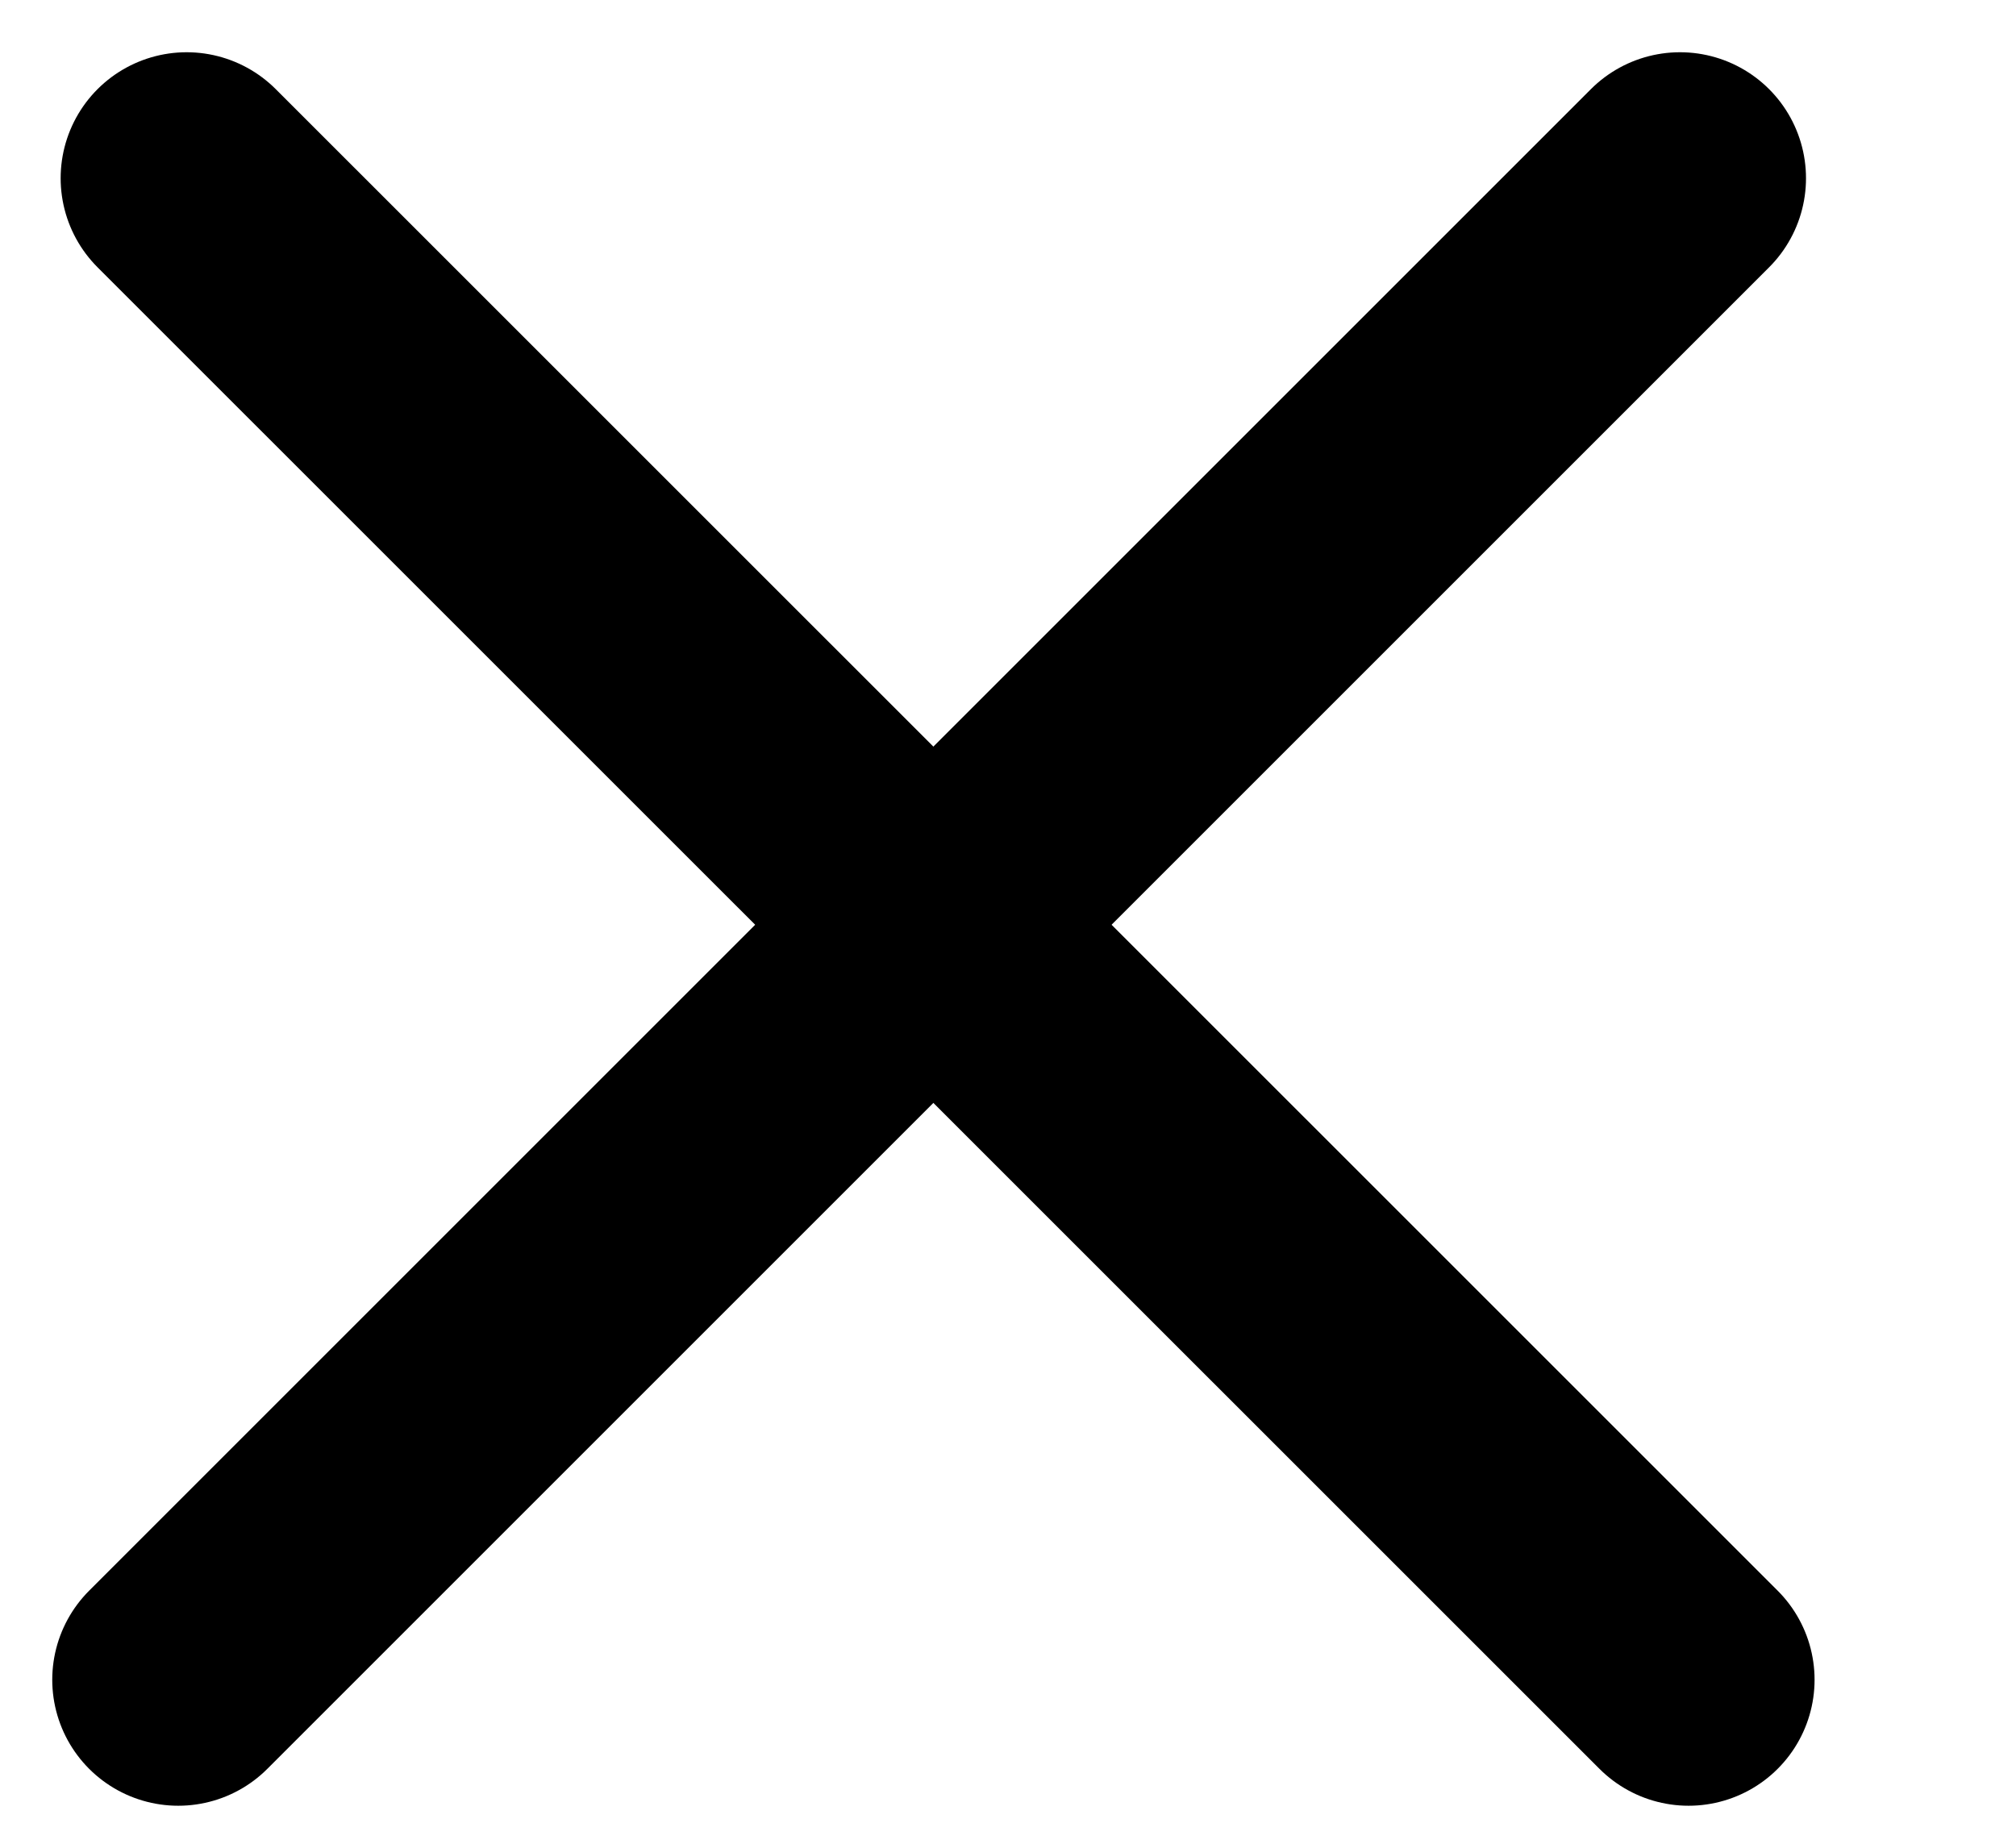
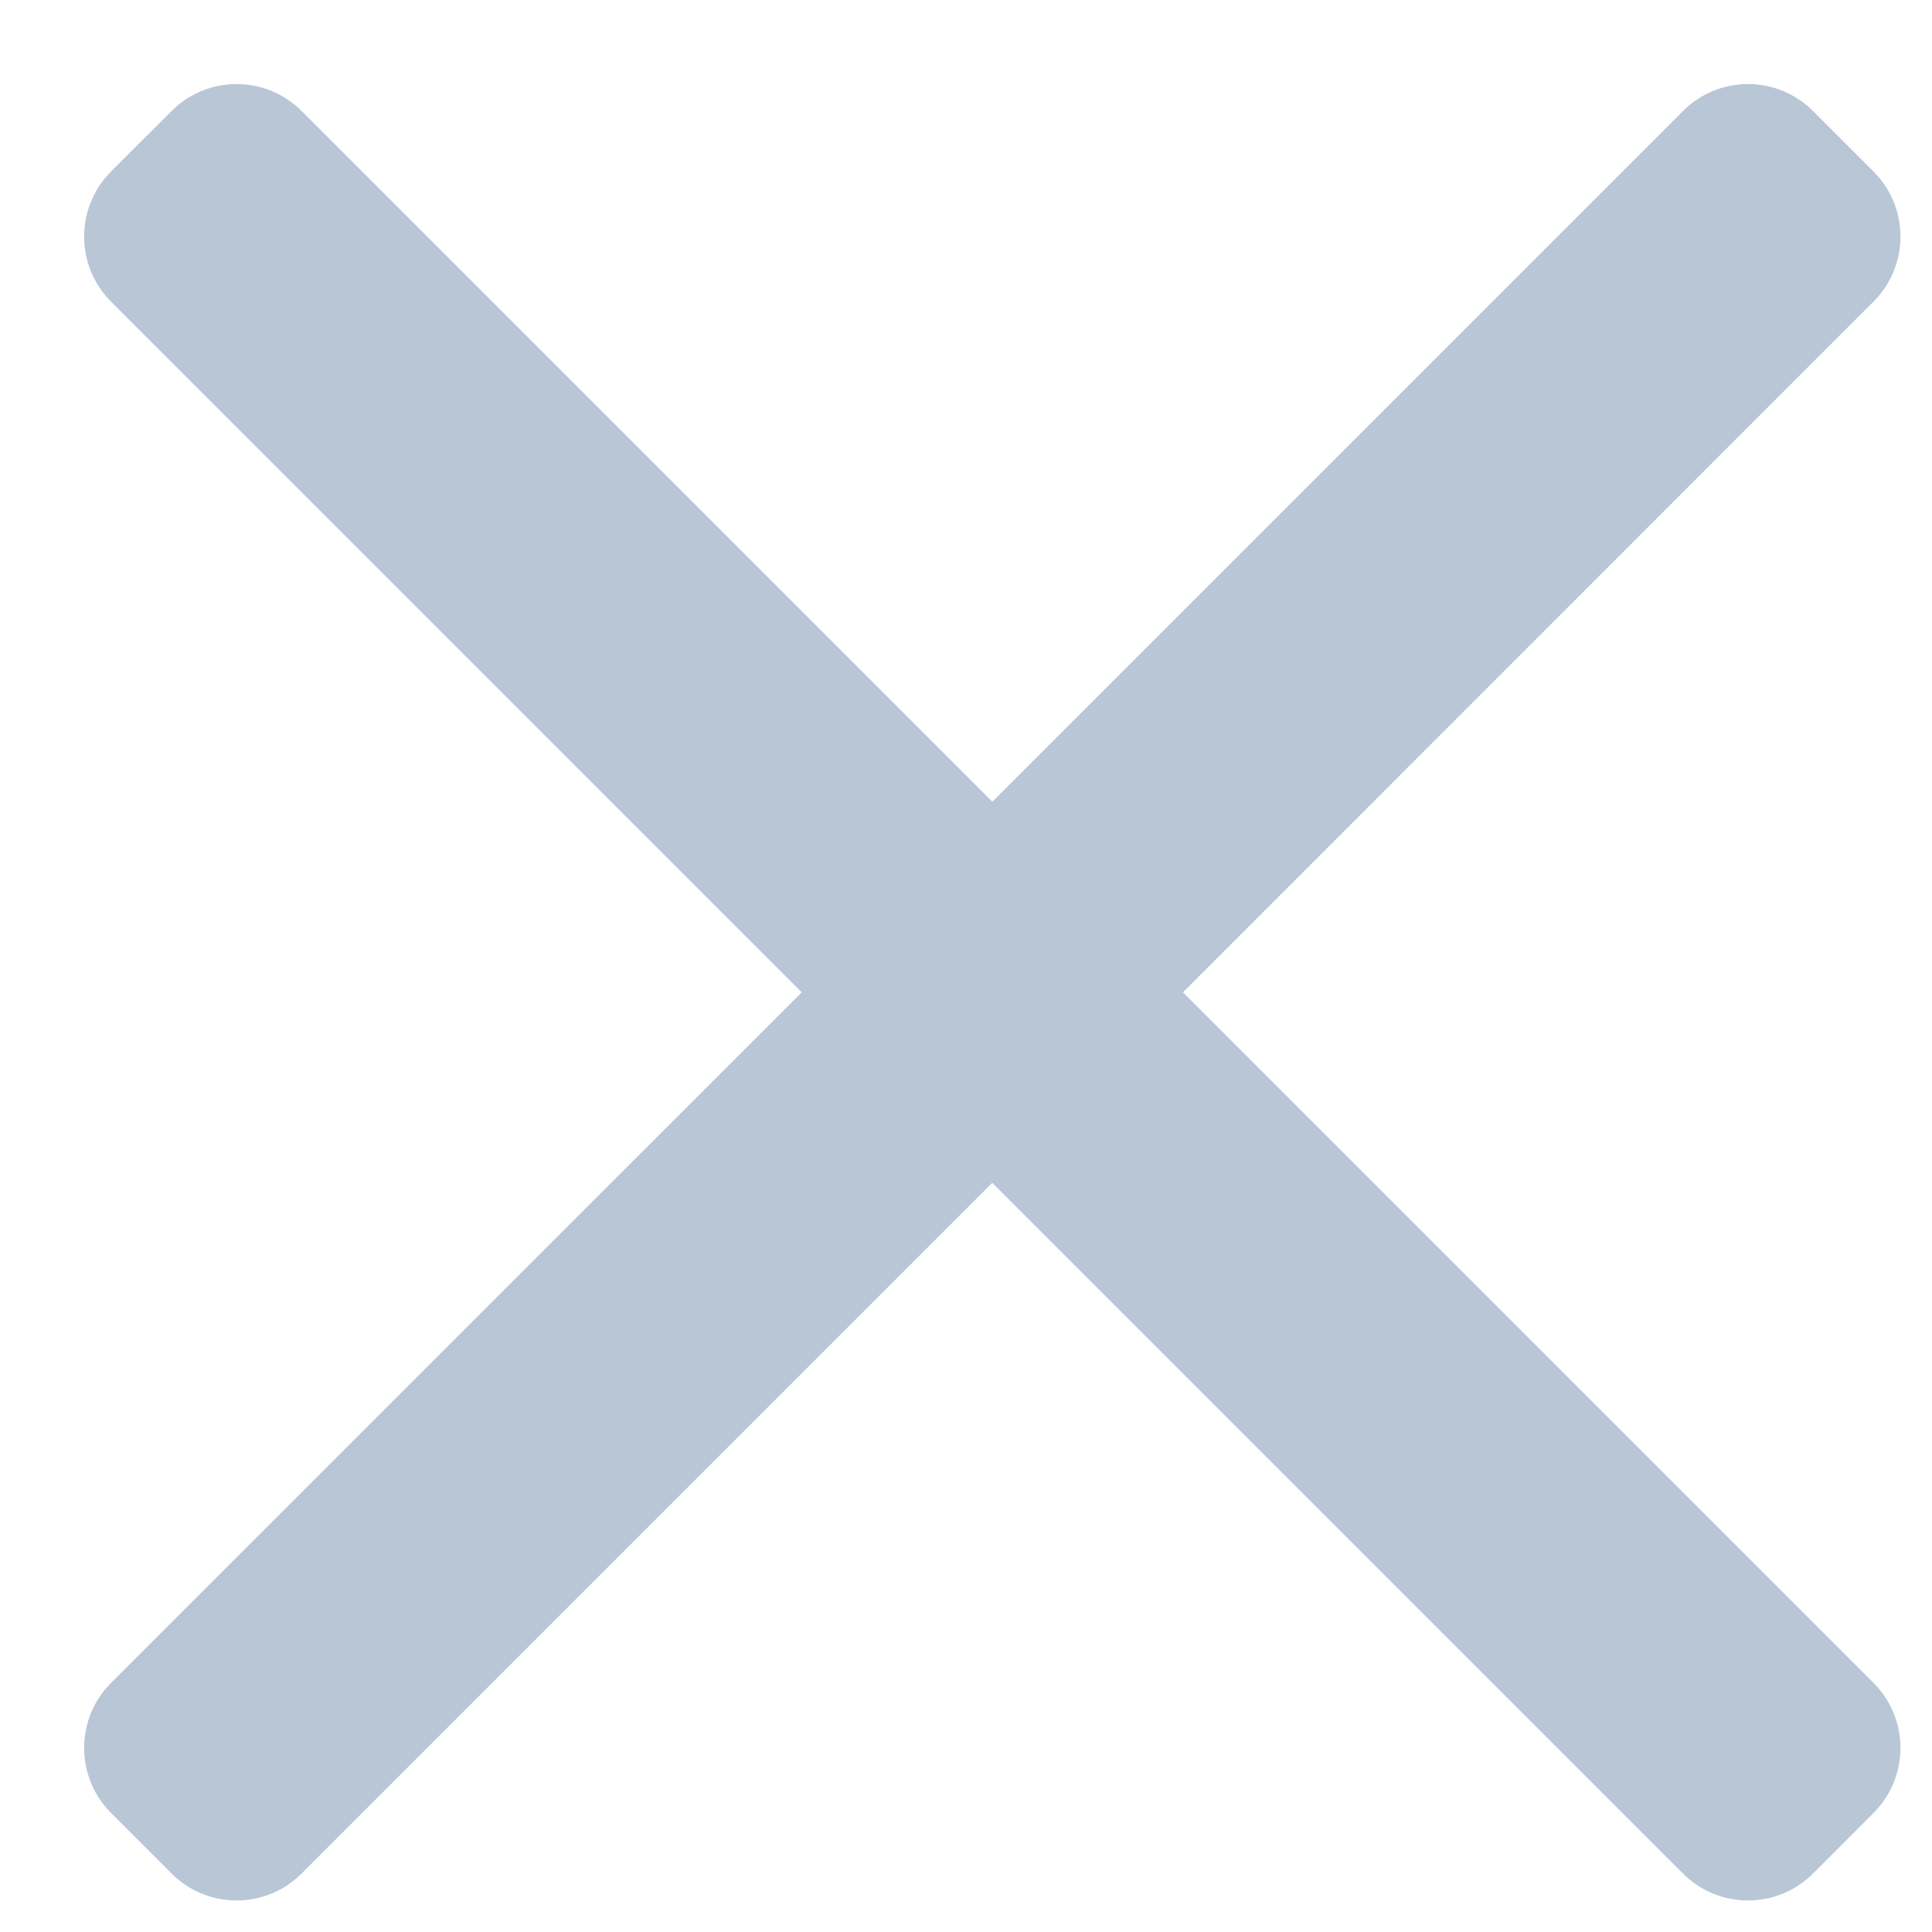
- <svg xmlns="http://www.w3.org/2000/svg" width="12" height="11" viewBox="0 0 12 11" fill="none">
-   <line x1="10" y1="1.061" x2="1.061" y2="10" stroke="black" stroke-width="1.5" stroke-linecap="round" />
-   <line x1="10.051" y1="10" x2="1.111" y2="1.061" stroke="black" stroke-width="1.5" stroke-linecap="round" />
+ <svg xmlns="http://www.w3.org/2000/svg" width="21" height="21" viewBox="0 0 21 21" fill="none">
+   <path d="M19.707 1.207C19.316 0.816 18.683 0.816 18.293 1.207L10.786 8.714L3.279 1.207C2.888 0.816 2.255 0.816 1.865 1.207L1.207 1.864C0.817 2.255 0.817 2.888 1.207 3.279L8.714 10.786L1.207 18.292C0.817 18.683 0.817 19.316 1.207 19.706L1.865 20.364C2.255 20.755 2.888 20.755 3.279 20.364L10.786 12.857L18.293 20.364C18.683 20.755 19.316 20.755 19.707 20.364L20.364 19.706C20.755 19.316 20.755 18.683 20.364 18.292L12.858 10.786L20.364 3.279C20.755 2.888 20.755 2.255 20.364 1.864L19.707 1.207Z" fill="#B9C6D6" />
</svg>
